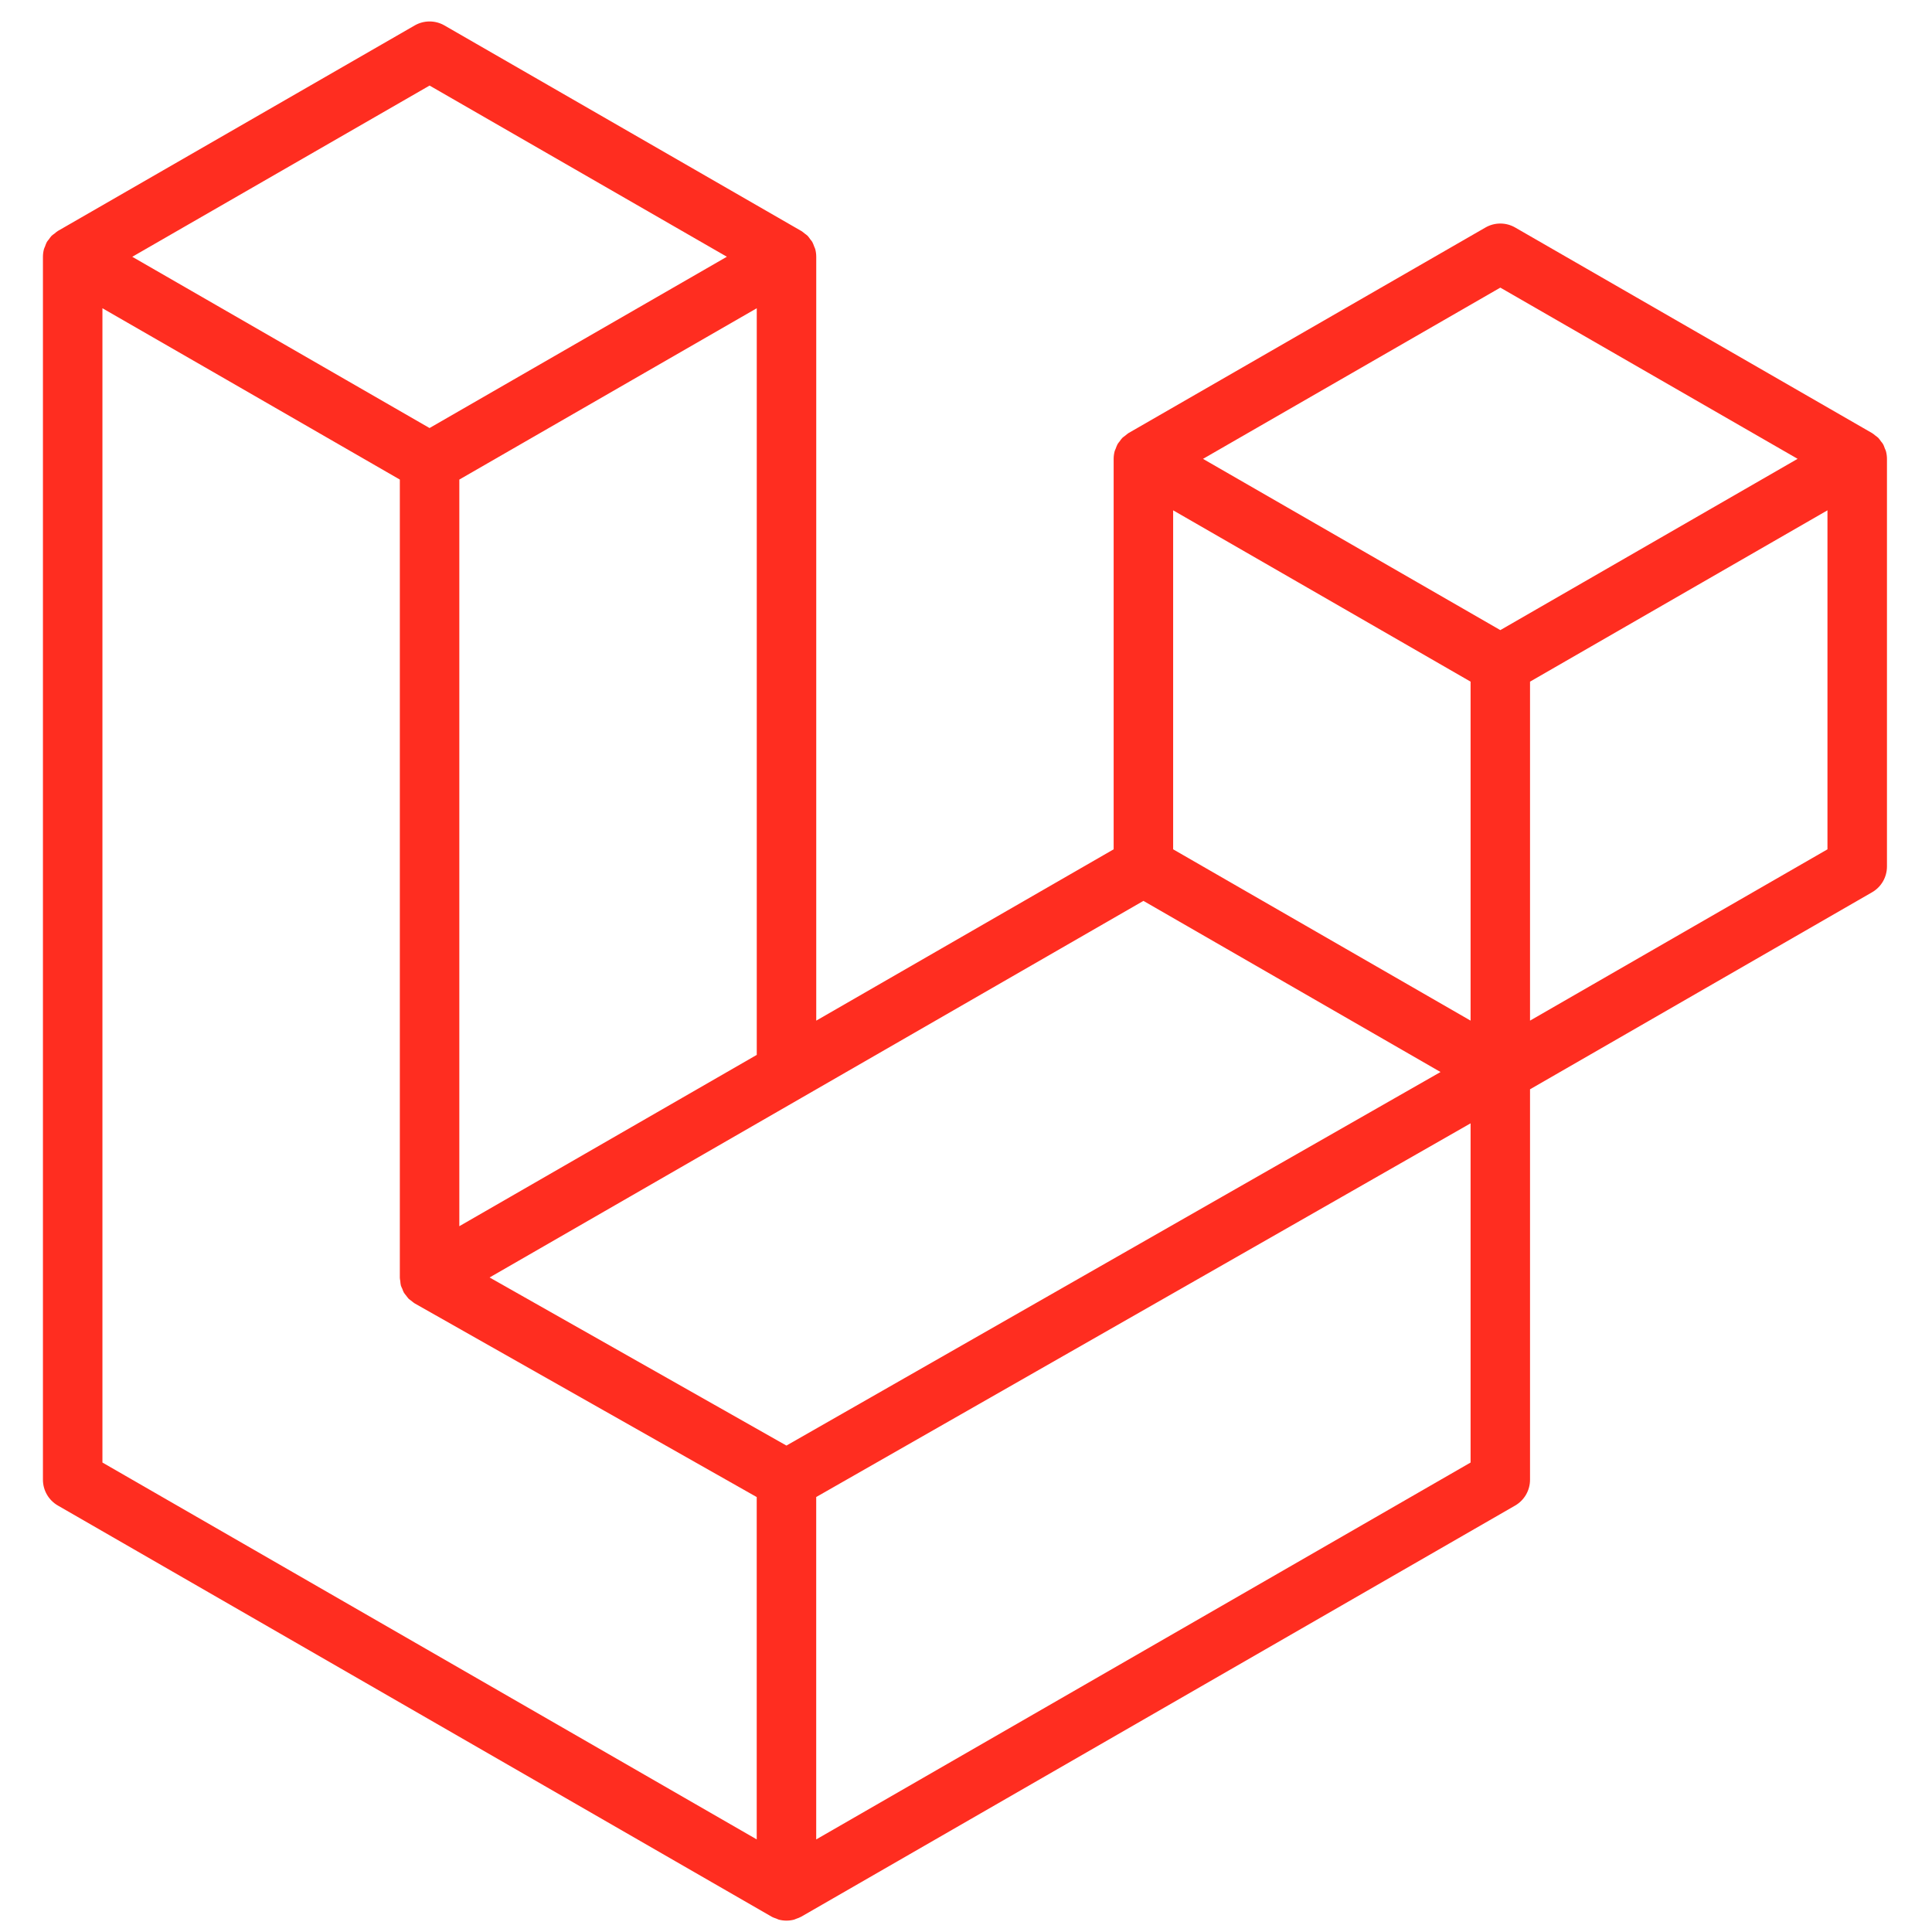
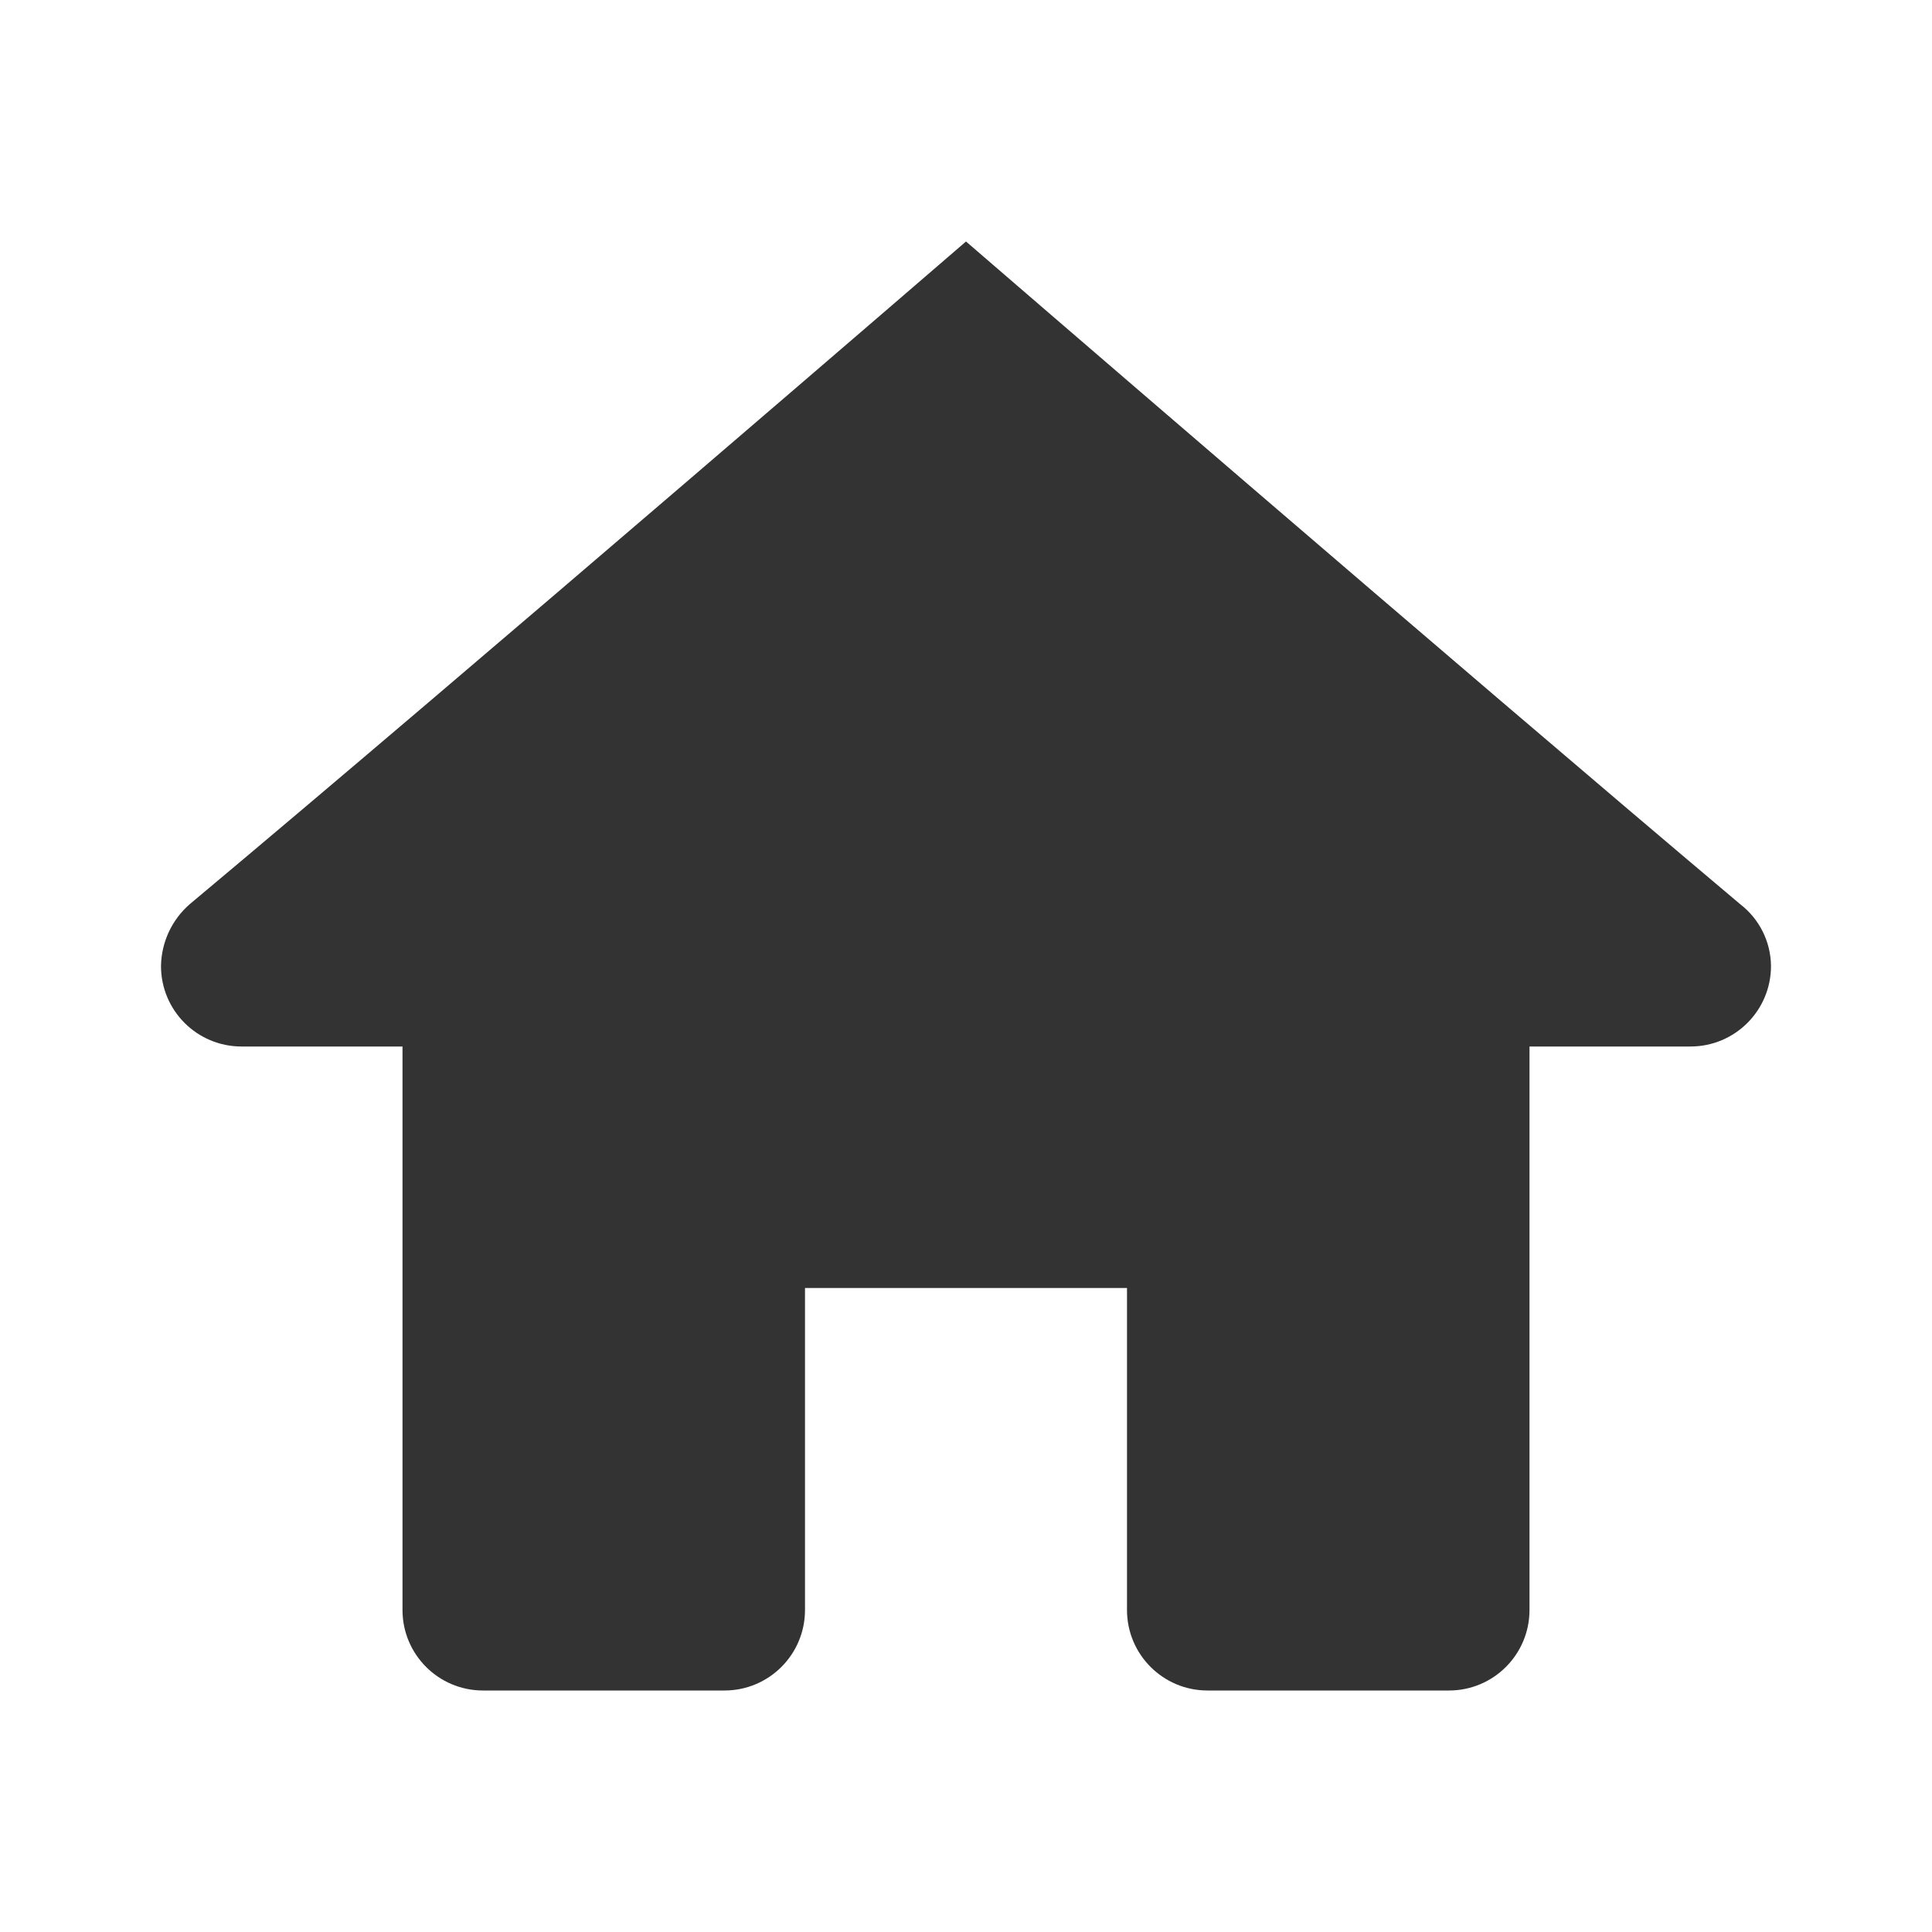
- <svg xmlns="http://www.w3.org/2000/svg" width="166" height="166" viewBox="0 0 166 166" fill="none">
-   <path fill-rule="evenodd" clip-rule="evenodd" d="M162.041 38.759C162.099 38.977 162.129 39.201 162.13 39.426V74.452C162.13 74.902 162.011 75.344 161.786 75.733C161.561 76.122 161.237 76.444 160.847 76.668L131.462 93.594V127.141C131.462 128.054 130.977 128.897 130.186 129.357L68.847 164.683C68.707 164.763 68.554 164.814 68.401 164.868C68.343 164.887 68.289 164.922 68.228 164.938C67.8 165.051 67.349 165.051 66.92 164.938C66.85 164.919 66.786 164.881 66.719 164.855C66.579 164.804 66.432 164.76 66.298 164.683L4.972 129.357C4.583 129.133 4.259 128.81 4.034 128.421C3.808 128.032 3.69 127.591 3.689 127.141L3.689 22.063C3.689 21.834 3.721 21.61 3.779 21.393C3.798 21.32 3.843 21.253 3.868 21.179C3.916 21.045 3.961 20.908 4.031 20.783C4.079 20.7 4.149 20.633 4.206 20.557C4.28 20.454 4.347 20.349 4.433 20.26C4.506 20.186 4.602 20.132 4.685 20.068C4.778 19.992 4.861 19.909 4.966 19.848L35.633 2.185C36.022 1.961 36.462 1.844 36.91 1.844C37.358 1.844 37.798 1.961 38.186 2.185L68.851 19.848H68.857C68.959 19.912 69.045 19.992 69.138 20.065C69.221 20.129 69.313 20.186 69.387 20.257C69.476 20.349 69.54 20.454 69.616 20.557C69.671 20.633 69.744 20.7 69.789 20.783C69.862 20.911 69.904 21.045 69.955 21.179C69.98 21.253 70.025 21.32 70.044 21.396C70.103 21.614 70.133 21.838 70.133 22.063V87.694L95.686 72.974V39.423C95.686 39.2 95.718 38.973 95.775 38.759C95.798 38.683 95.839 38.615 95.865 38.542C95.916 38.408 95.96 38.271 96.031 38.146C96.079 38.063 96.149 37.996 96.203 37.92C96.279 37.818 96.343 37.712 96.433 37.623C96.506 37.549 96.599 37.495 96.681 37.431C96.777 37.355 96.86 37.272 96.962 37.211L127.633 19.548C128.021 19.324 128.461 19.206 128.91 19.206C129.358 19.206 129.798 19.324 130.186 19.548L160.85 37.211C160.959 37.275 161.042 37.355 161.137 37.428C161.217 37.492 161.31 37.549 161.383 37.62C161.473 37.712 161.536 37.818 161.613 37.92C161.67 37.996 161.741 38.063 161.785 38.146C161.859 38.271 161.9 38.408 161.951 38.542C161.98 38.615 162.021 38.683 162.041 38.759ZM157.018 72.974V43.848L146.287 50.028L131.462 58.568V87.694L157.021 72.974H157.018ZM126.354 125.663V96.518L111.771 104.85L70.13 128.626V158.046L126.354 125.663ZM8.801 26.485V125.663L65.018 158.043V128.629L35.649 112L35.64 111.994L35.627 111.988C35.528 111.93 35.445 111.847 35.353 111.777C35.273 111.713 35.18 111.662 35.11 111.592L35.104 111.582C35.021 111.502 34.963 111.403 34.893 111.314C34.829 111.228 34.753 111.154 34.702 111.065L34.699 111.055C34.641 110.96 34.606 110.845 34.565 110.736C34.523 110.64 34.469 110.551 34.443 110.449C34.411 110.328 34.405 110.197 34.392 110.072C34.379 109.976 34.354 109.881 34.354 109.785V109.778V41.205L19.532 32.662L8.801 26.485ZM36.913 7.35L11.364 22.063L36.907 36.777L62.453 22.06L36.907 7.35H36.913ZM50.2 99.174L65.022 90.637V26.485L54.291 32.665L39.466 41.205V105.357L50.2 99.174ZM128.91 24.713L103.363 39.426L128.91 54.14L154.453 39.423L128.91 24.713ZM126.354 58.568L111.529 50.028L100.798 43.848V72.974L115.619 81.511L126.354 87.694V58.568ZM67.571 124.205L105.042 102.803L123.772 92.109L98.245 77.405L68.854 94.334L42.066 109.762L67.571 124.205Z" fill="#FF2D20" />
+ <svg xmlns="http://www.w3.org/2000/svg" width="128" height="128" viewBox="0 0 24 24">
+   <path fill="#333333" d="M12 3s-6.186 5.34-9.643 8.232A1.04 1.04 0 0 0 2 12a1 1 0 0 0 1 1h2v7a1 1 0 0 0 1 1h3a1 1 0 0 0 1-1v-4h4v4a1 1 0 0 0 1 1h3a1 1 0 0 0 1-1v-7h2a1 1 0 0 0 1-1a.98.98 0 0 0-.383-.768C18.184 8.34 12 3 12 3" />
</svg>
